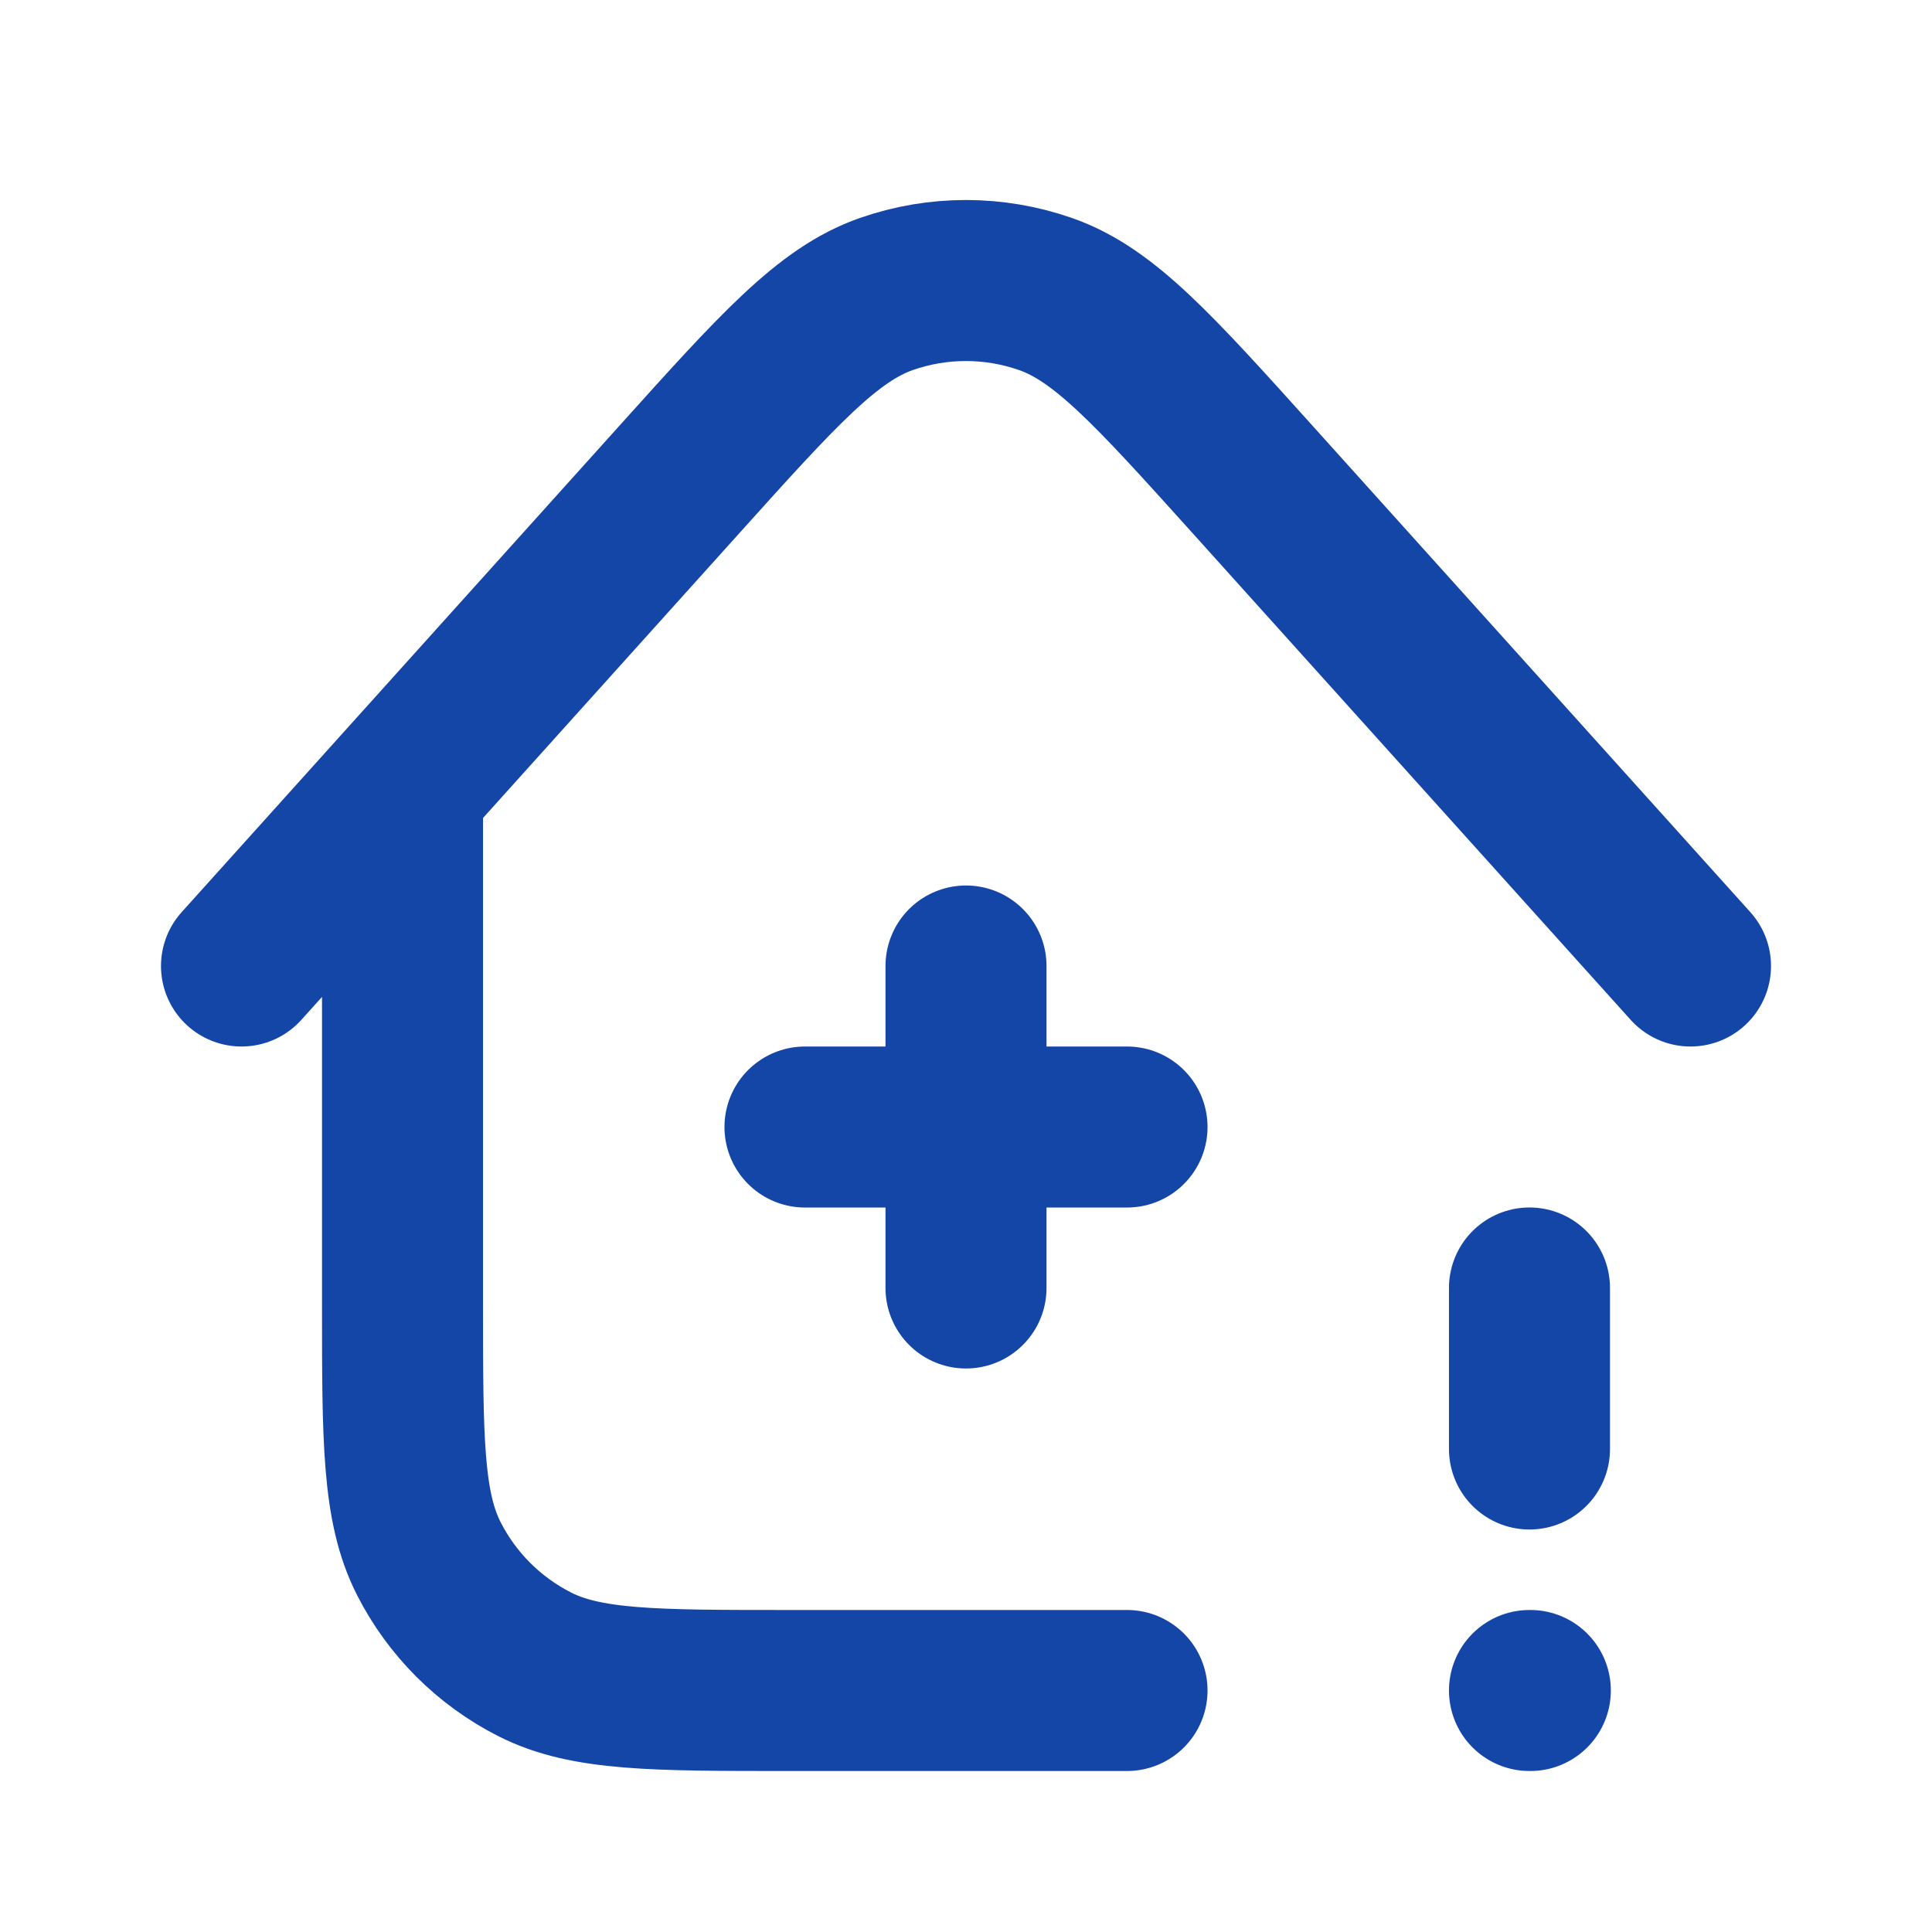
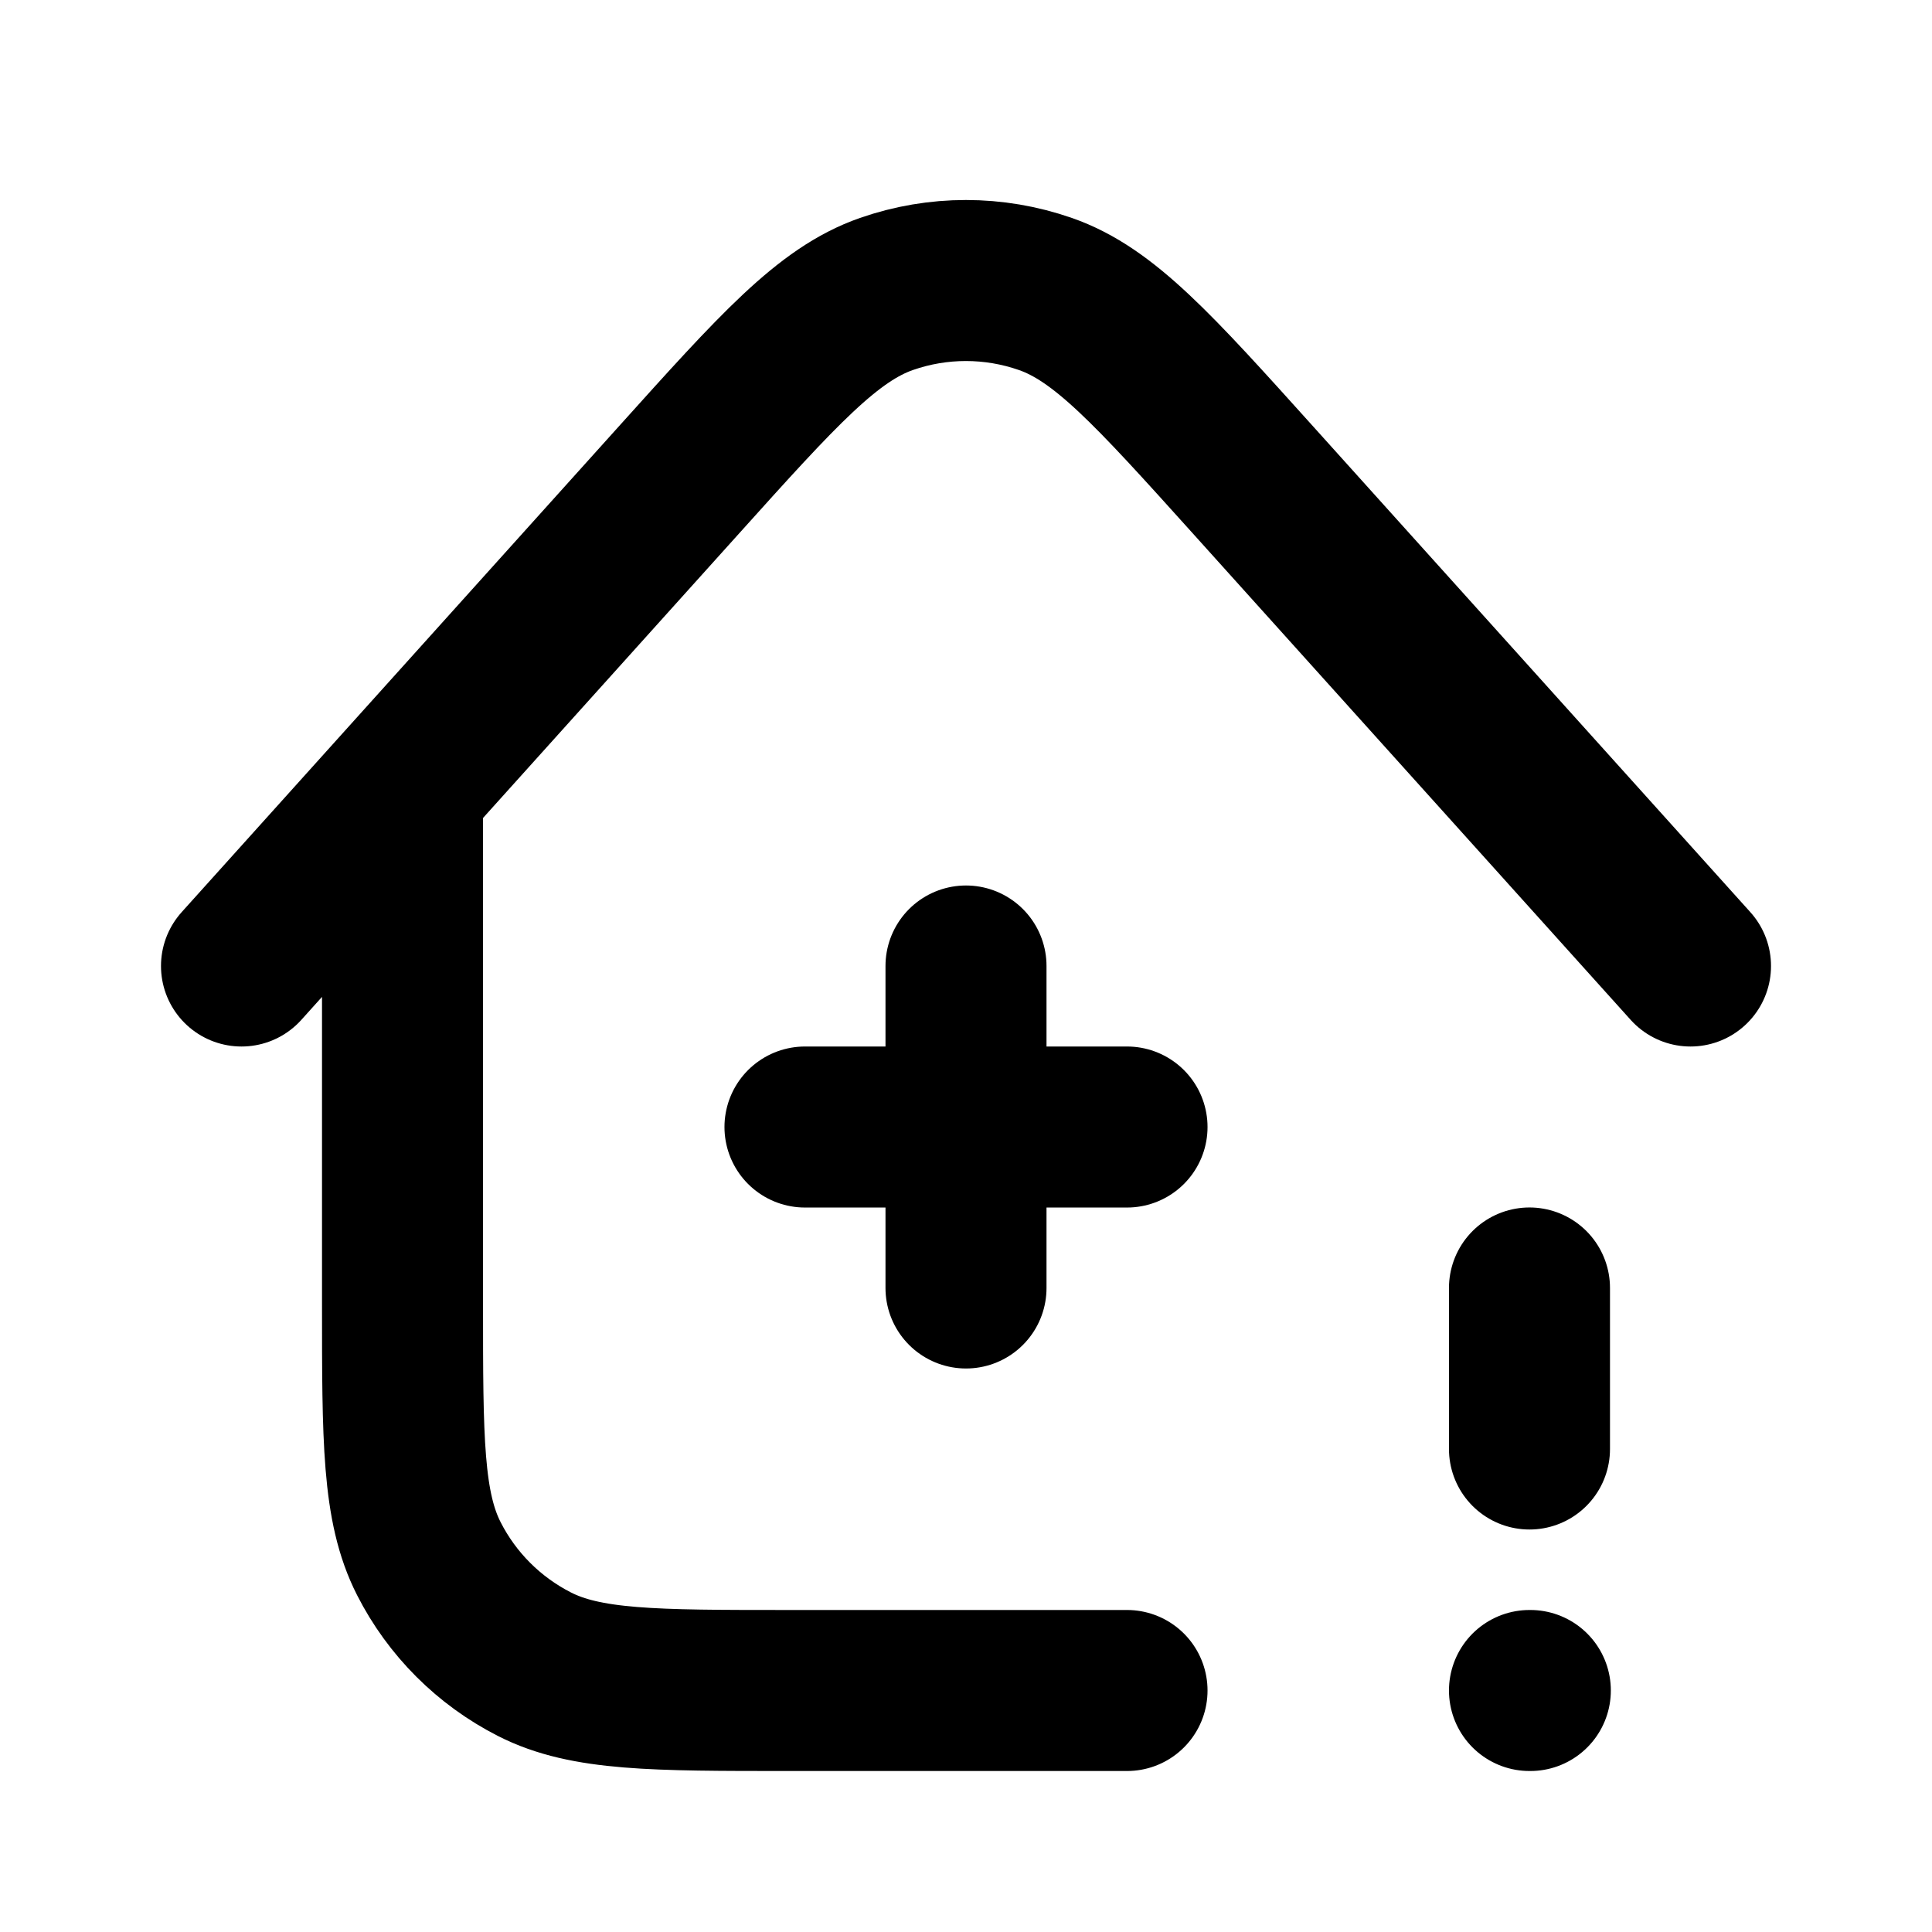
- <svg xmlns="http://www.w3.org/2000/svg" width="32" height="32" viewBox="0 0 32 32" fill="none">
-   <path d="M25.333 21.333V24M25.333 28H25.347M16 16V21.333M18.667 18.667H13.333M6.667 13.037V21.6C6.667 23.84 6.667 24.96 7.103 25.816C7.486 26.569 8.098 27.18 8.851 27.564C9.706 28 10.826 28 13.067 28H18.667M28 16L20.756 7.952C19.108 6.122 18.284 5.206 17.314 4.869C16.462 4.572 15.535 4.572 14.683 4.869C13.713 5.207 12.889 6.122 11.242 7.953L4 16" stroke="#1446A7" stroke-width="2.667" stroke-linecap="round" stroke-linejoin="round" />
+ <svg xmlns="http://www.w3.org/2000/svg" width="32" height="32" viewBox="0 0 32 32" fill="none" color="currentColor">
+   <path d="M25.333 21.333V24M25.333 28H25.347M16 16V21.333M18.667 18.667H13.333M6.667 13.037V21.6C6.667 23.84 6.667 24.96 7.103 25.816C7.486 26.569 8.098 27.18 8.851 27.564C9.706 28 10.826 28 13.067 28H18.667M28 16L20.756 7.952C19.108 6.122 18.284 5.206 17.314 4.869C16.462 4.572 15.535 4.572 14.683 4.869C13.713 5.207 12.889 6.122 11.242 7.953L4 16" stroke="currentColor" stroke-width="2.667" stroke-linecap="round" stroke-linejoin="round" />
</svg>
